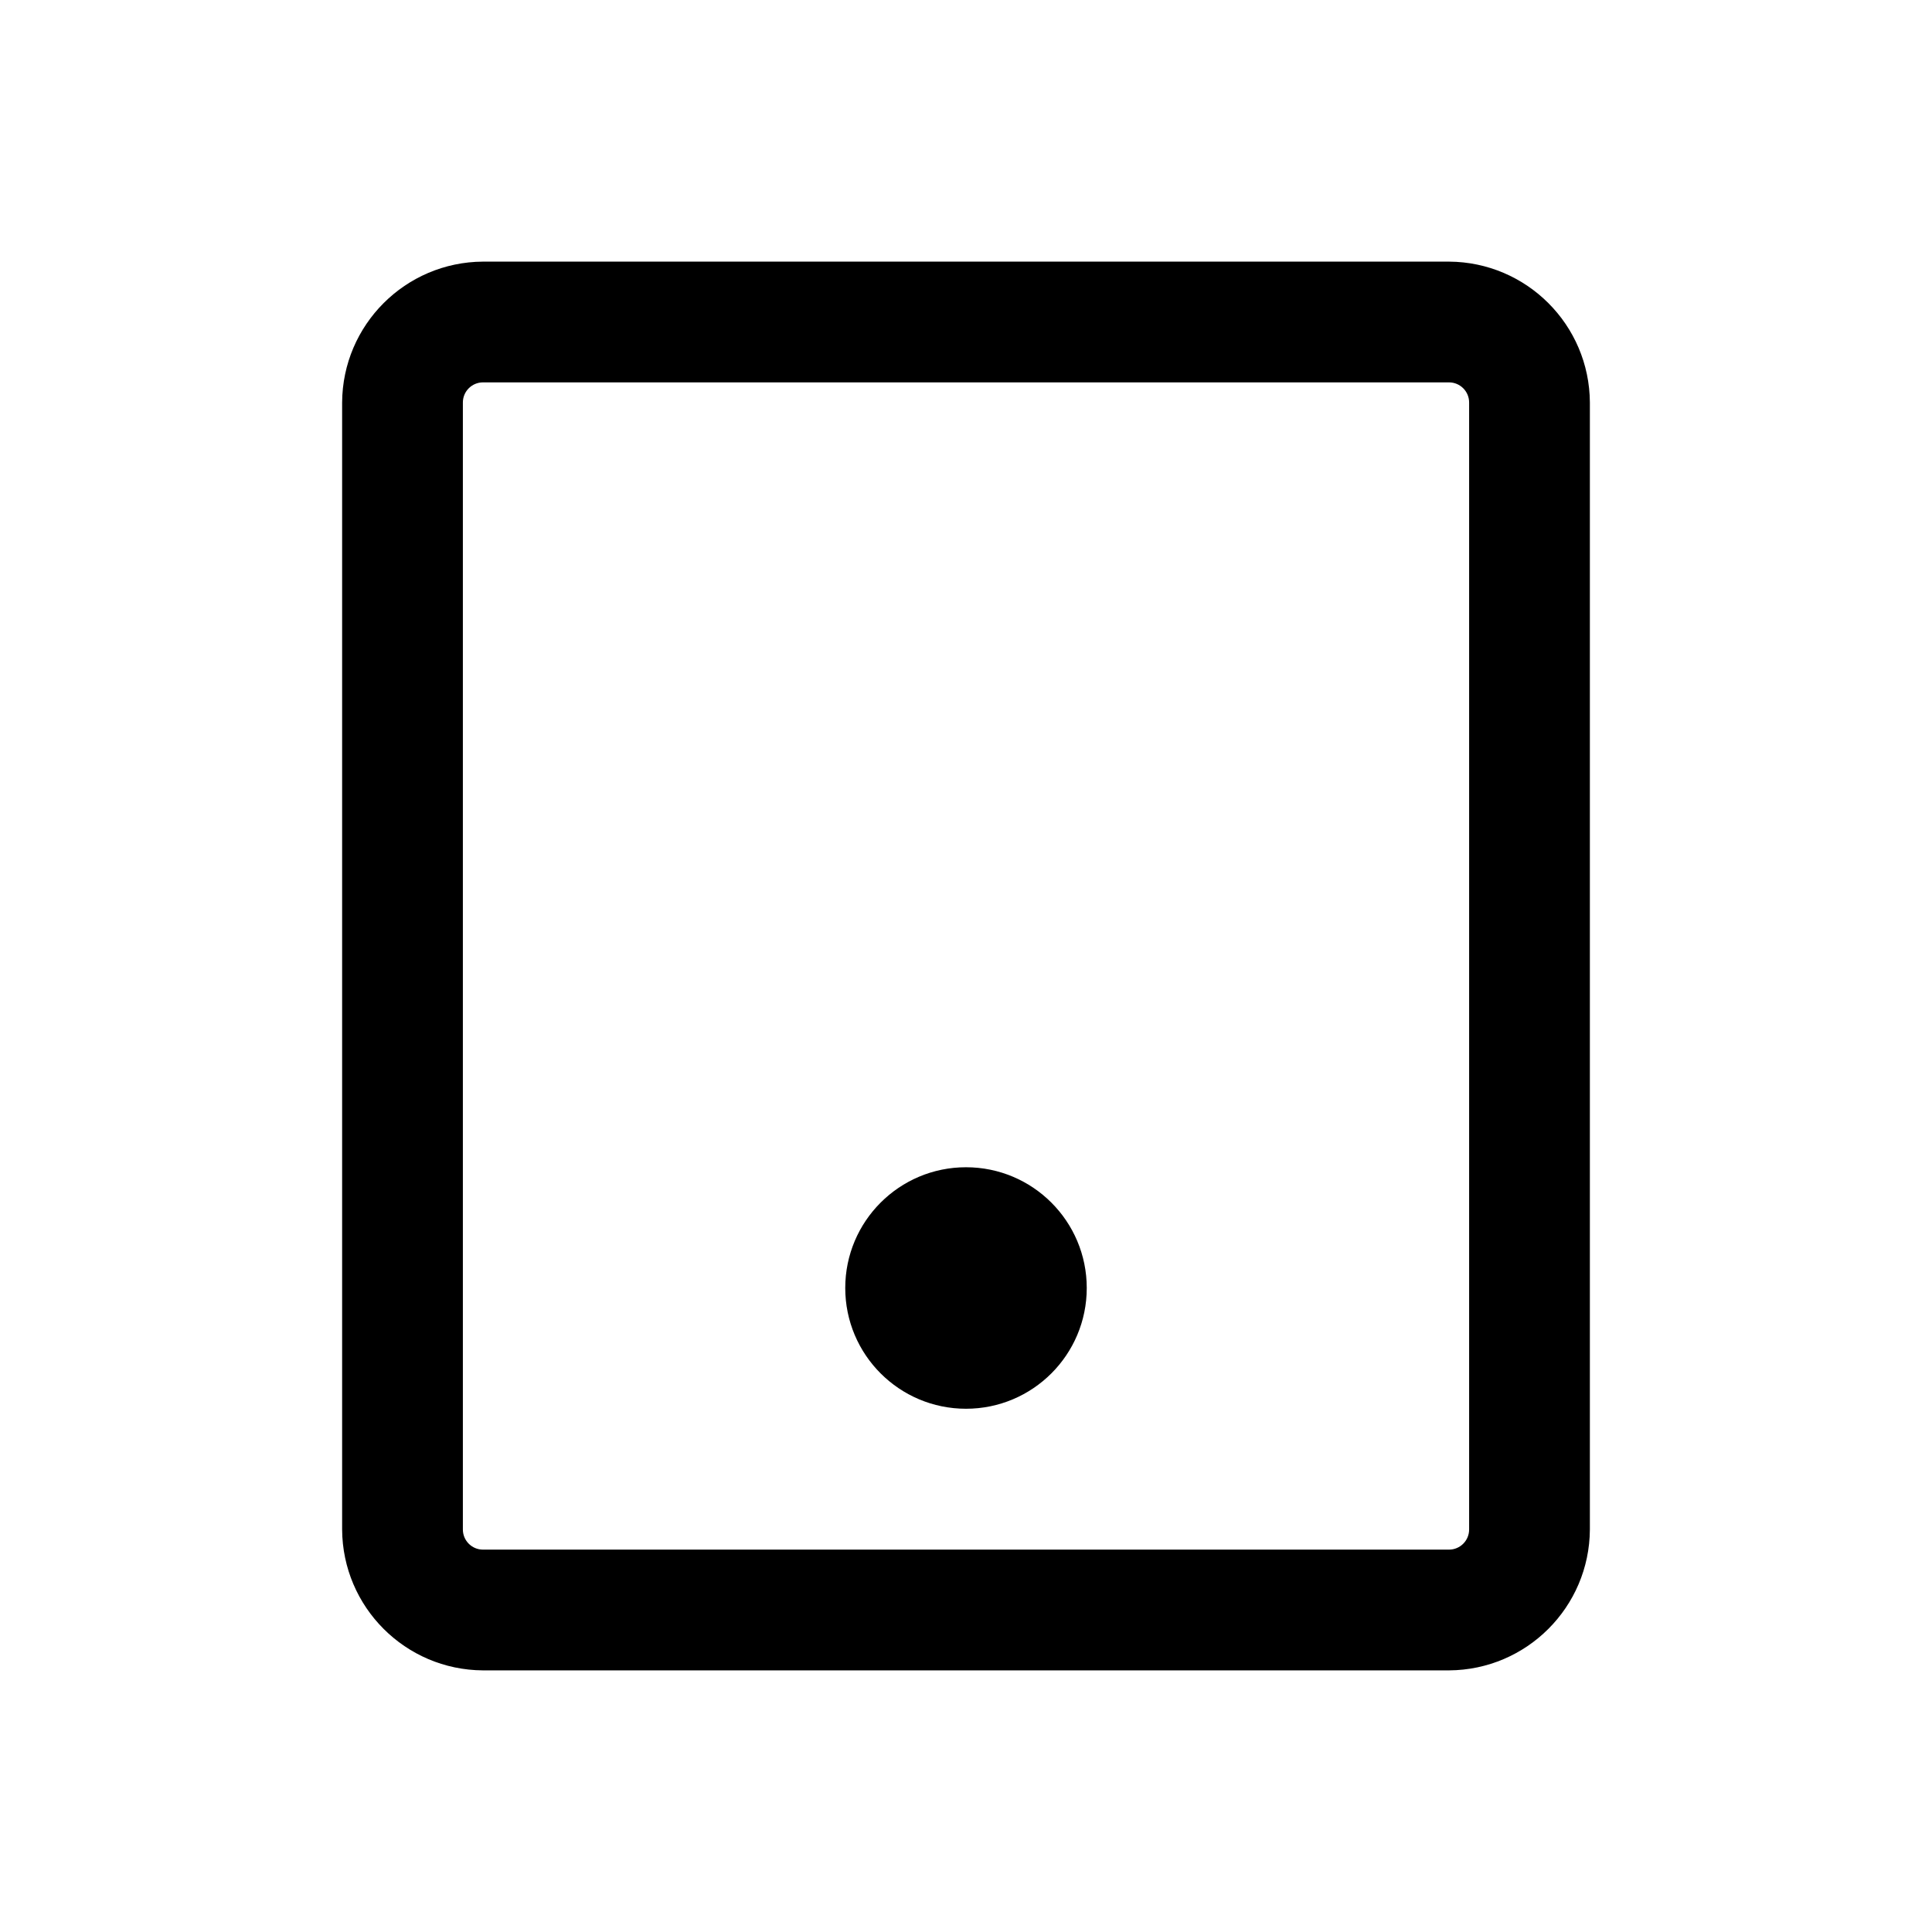
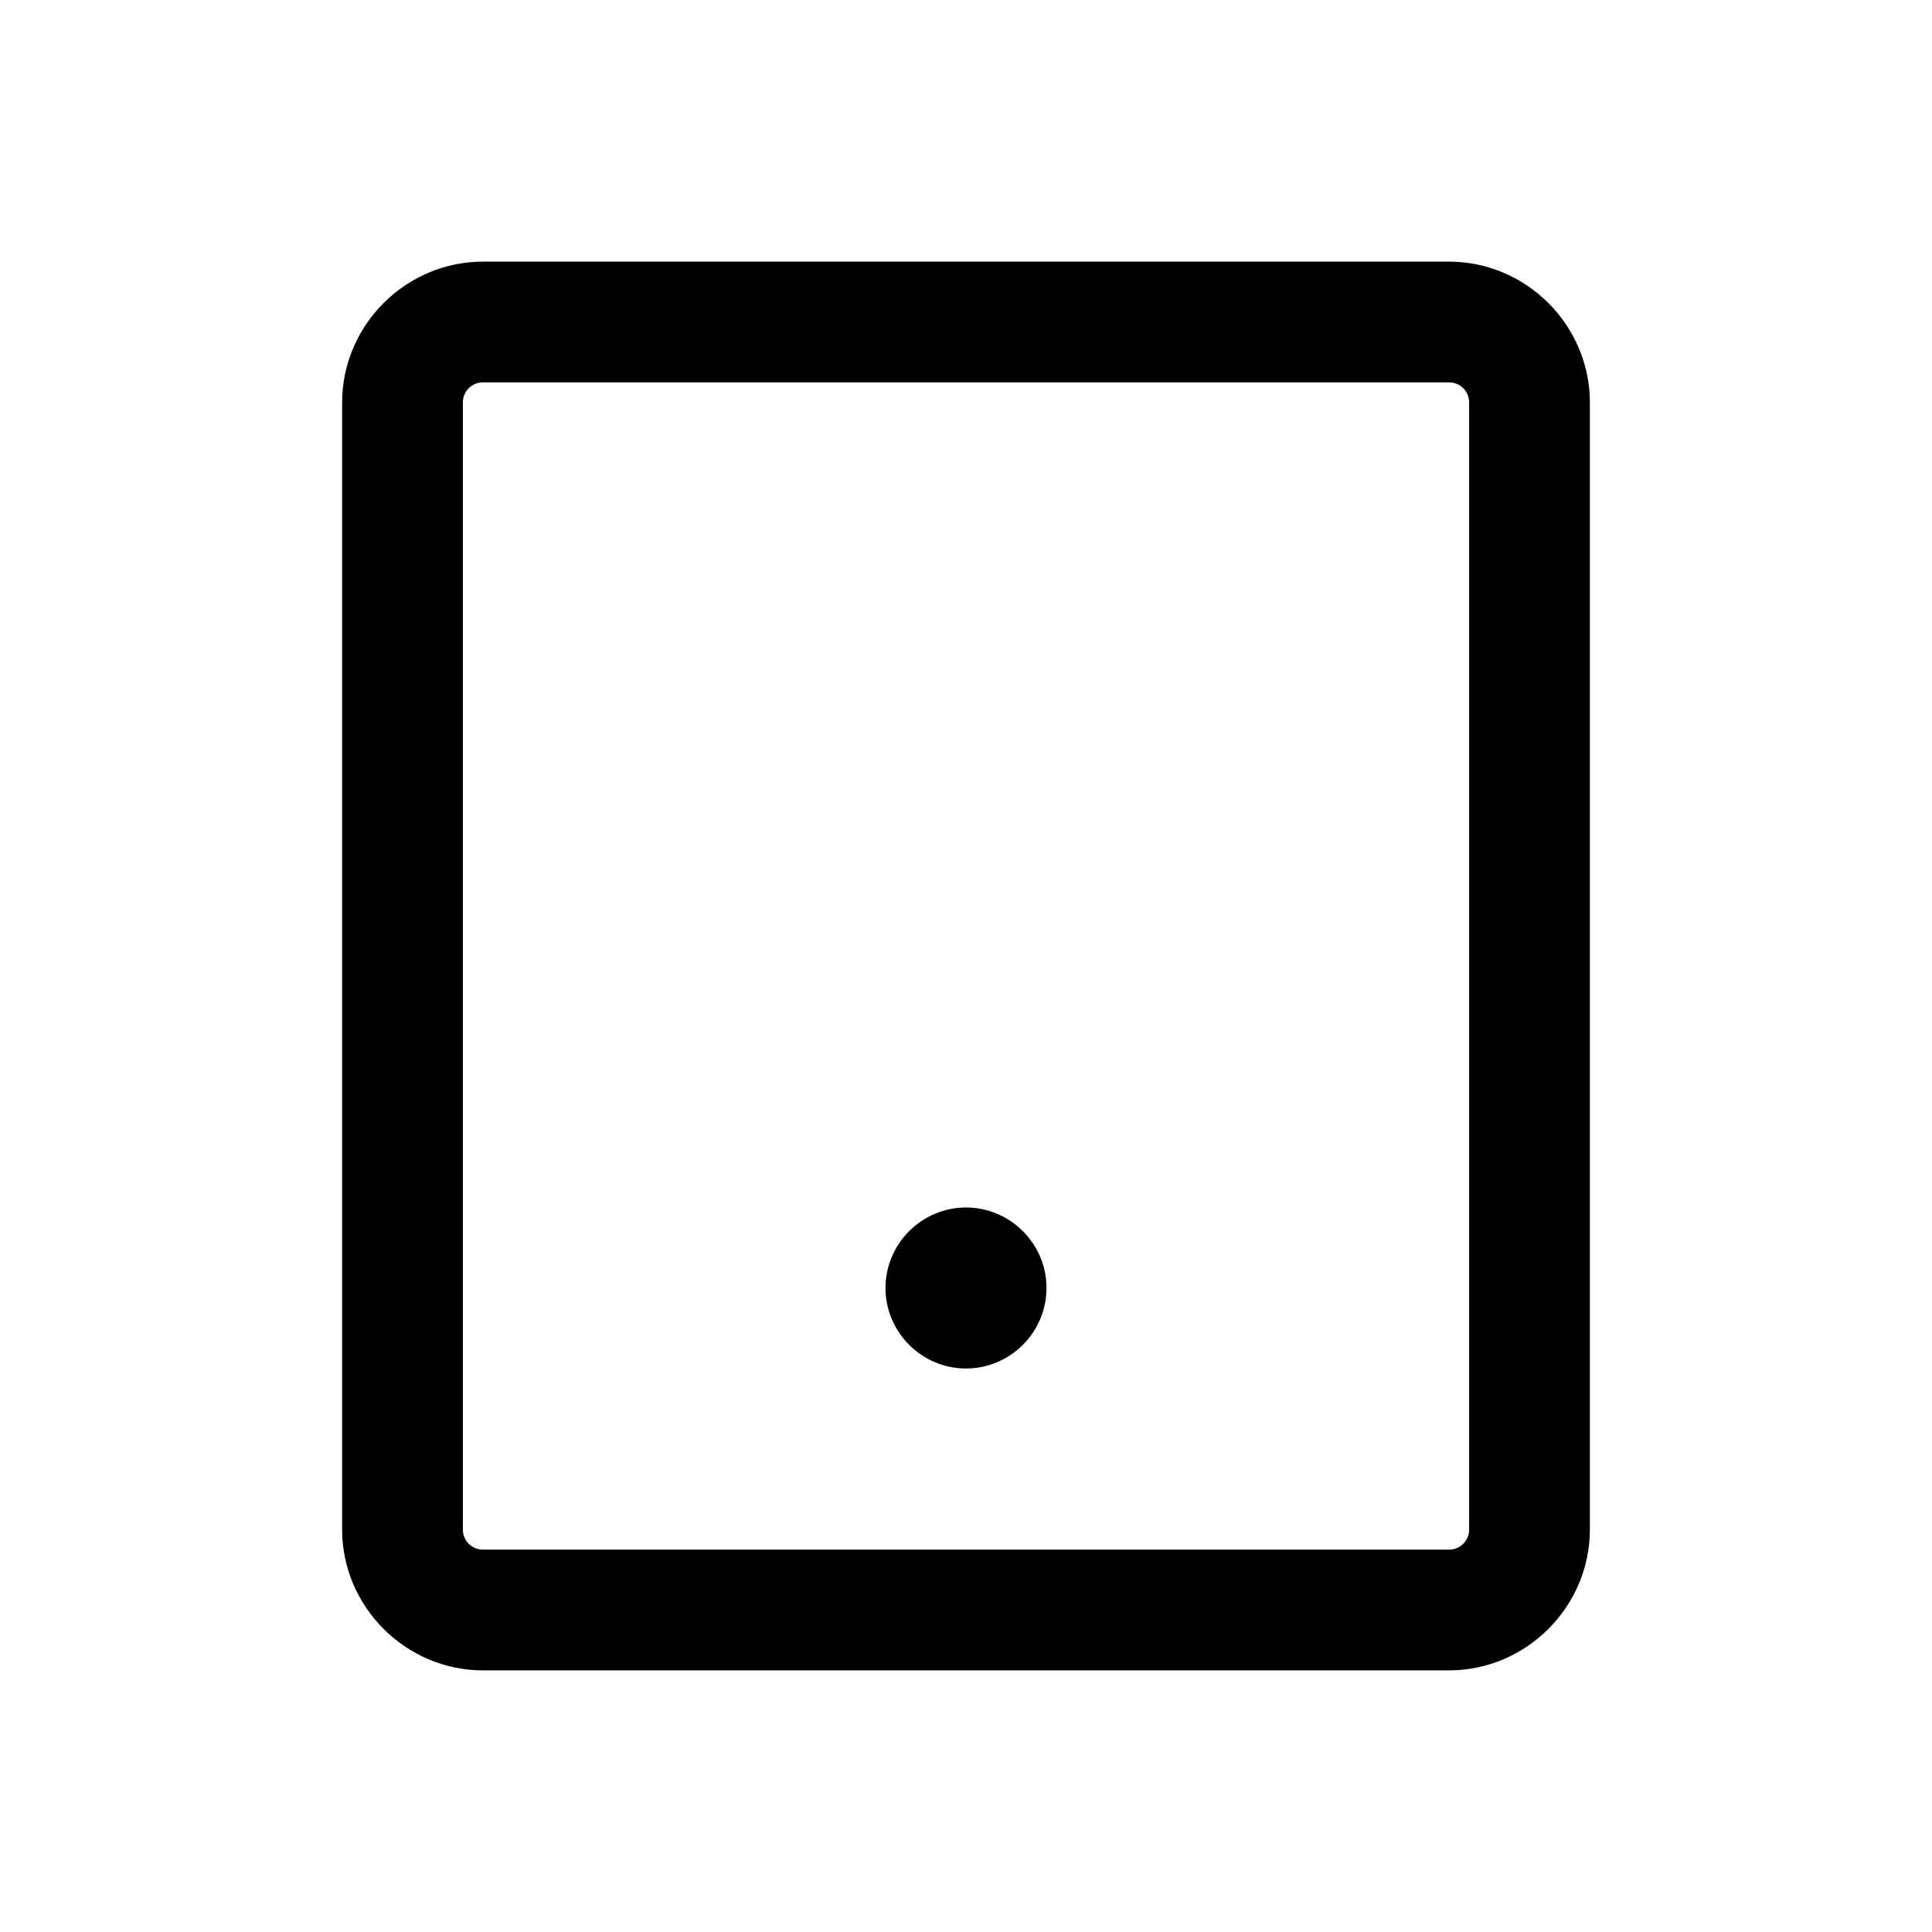
- <svg xmlns="http://www.w3.org/2000/svg" viewBox="0 0 24 24">
-   <g id="tablet">
-     <path d="M18,3.25H6A1.76,1.76,0,0,0,4.25,5V19A1.76,1.76,0,0,0,6,20.75H18A1.76,1.76,0,0,0,19.75,19V5A1.76,1.76,0,0,0,18,3.25ZM18.25,19a.25.25,0,0,1-.25.25H6A.25.25,0,0,1,5.75,19V5A.25.25,0,0,1,6,4.75H18a.25.25,0,0,1,.25.25Z" />
-     <path d="M12,14.5A1.5,1.5,0,1,0,13.5,16,1.5,1.5,0,0,0,12,14.5ZM12,16v0Z" />
-   </g>
+ <svg xmlns="http://www.w3.org/2000/svg" id="tablet" viewBox="0 0 24 24">
+   <path d="M18,3.25H6c-.96,0-1.75,.79-1.75,1.75v14c0,.96,.79,1.75,1.75,1.75h12c.96,0,1.75-.79,1.75-1.75V5c0-.96-.79-1.75-1.75-1.75Zm.25,15.75c0,.14-.11,.25-.25,.25H6c-.14,0-.25-.11-.25-.25V5c0-.14,.11-.25,.25-.25h12c.14,0,.25,.11,.25,.25v14Zm-5.25-3c0,.55-.45,1-1,1s-1-.45-1-1,.45-1,1-1,1,.45,1,1Z" />
</svg>
